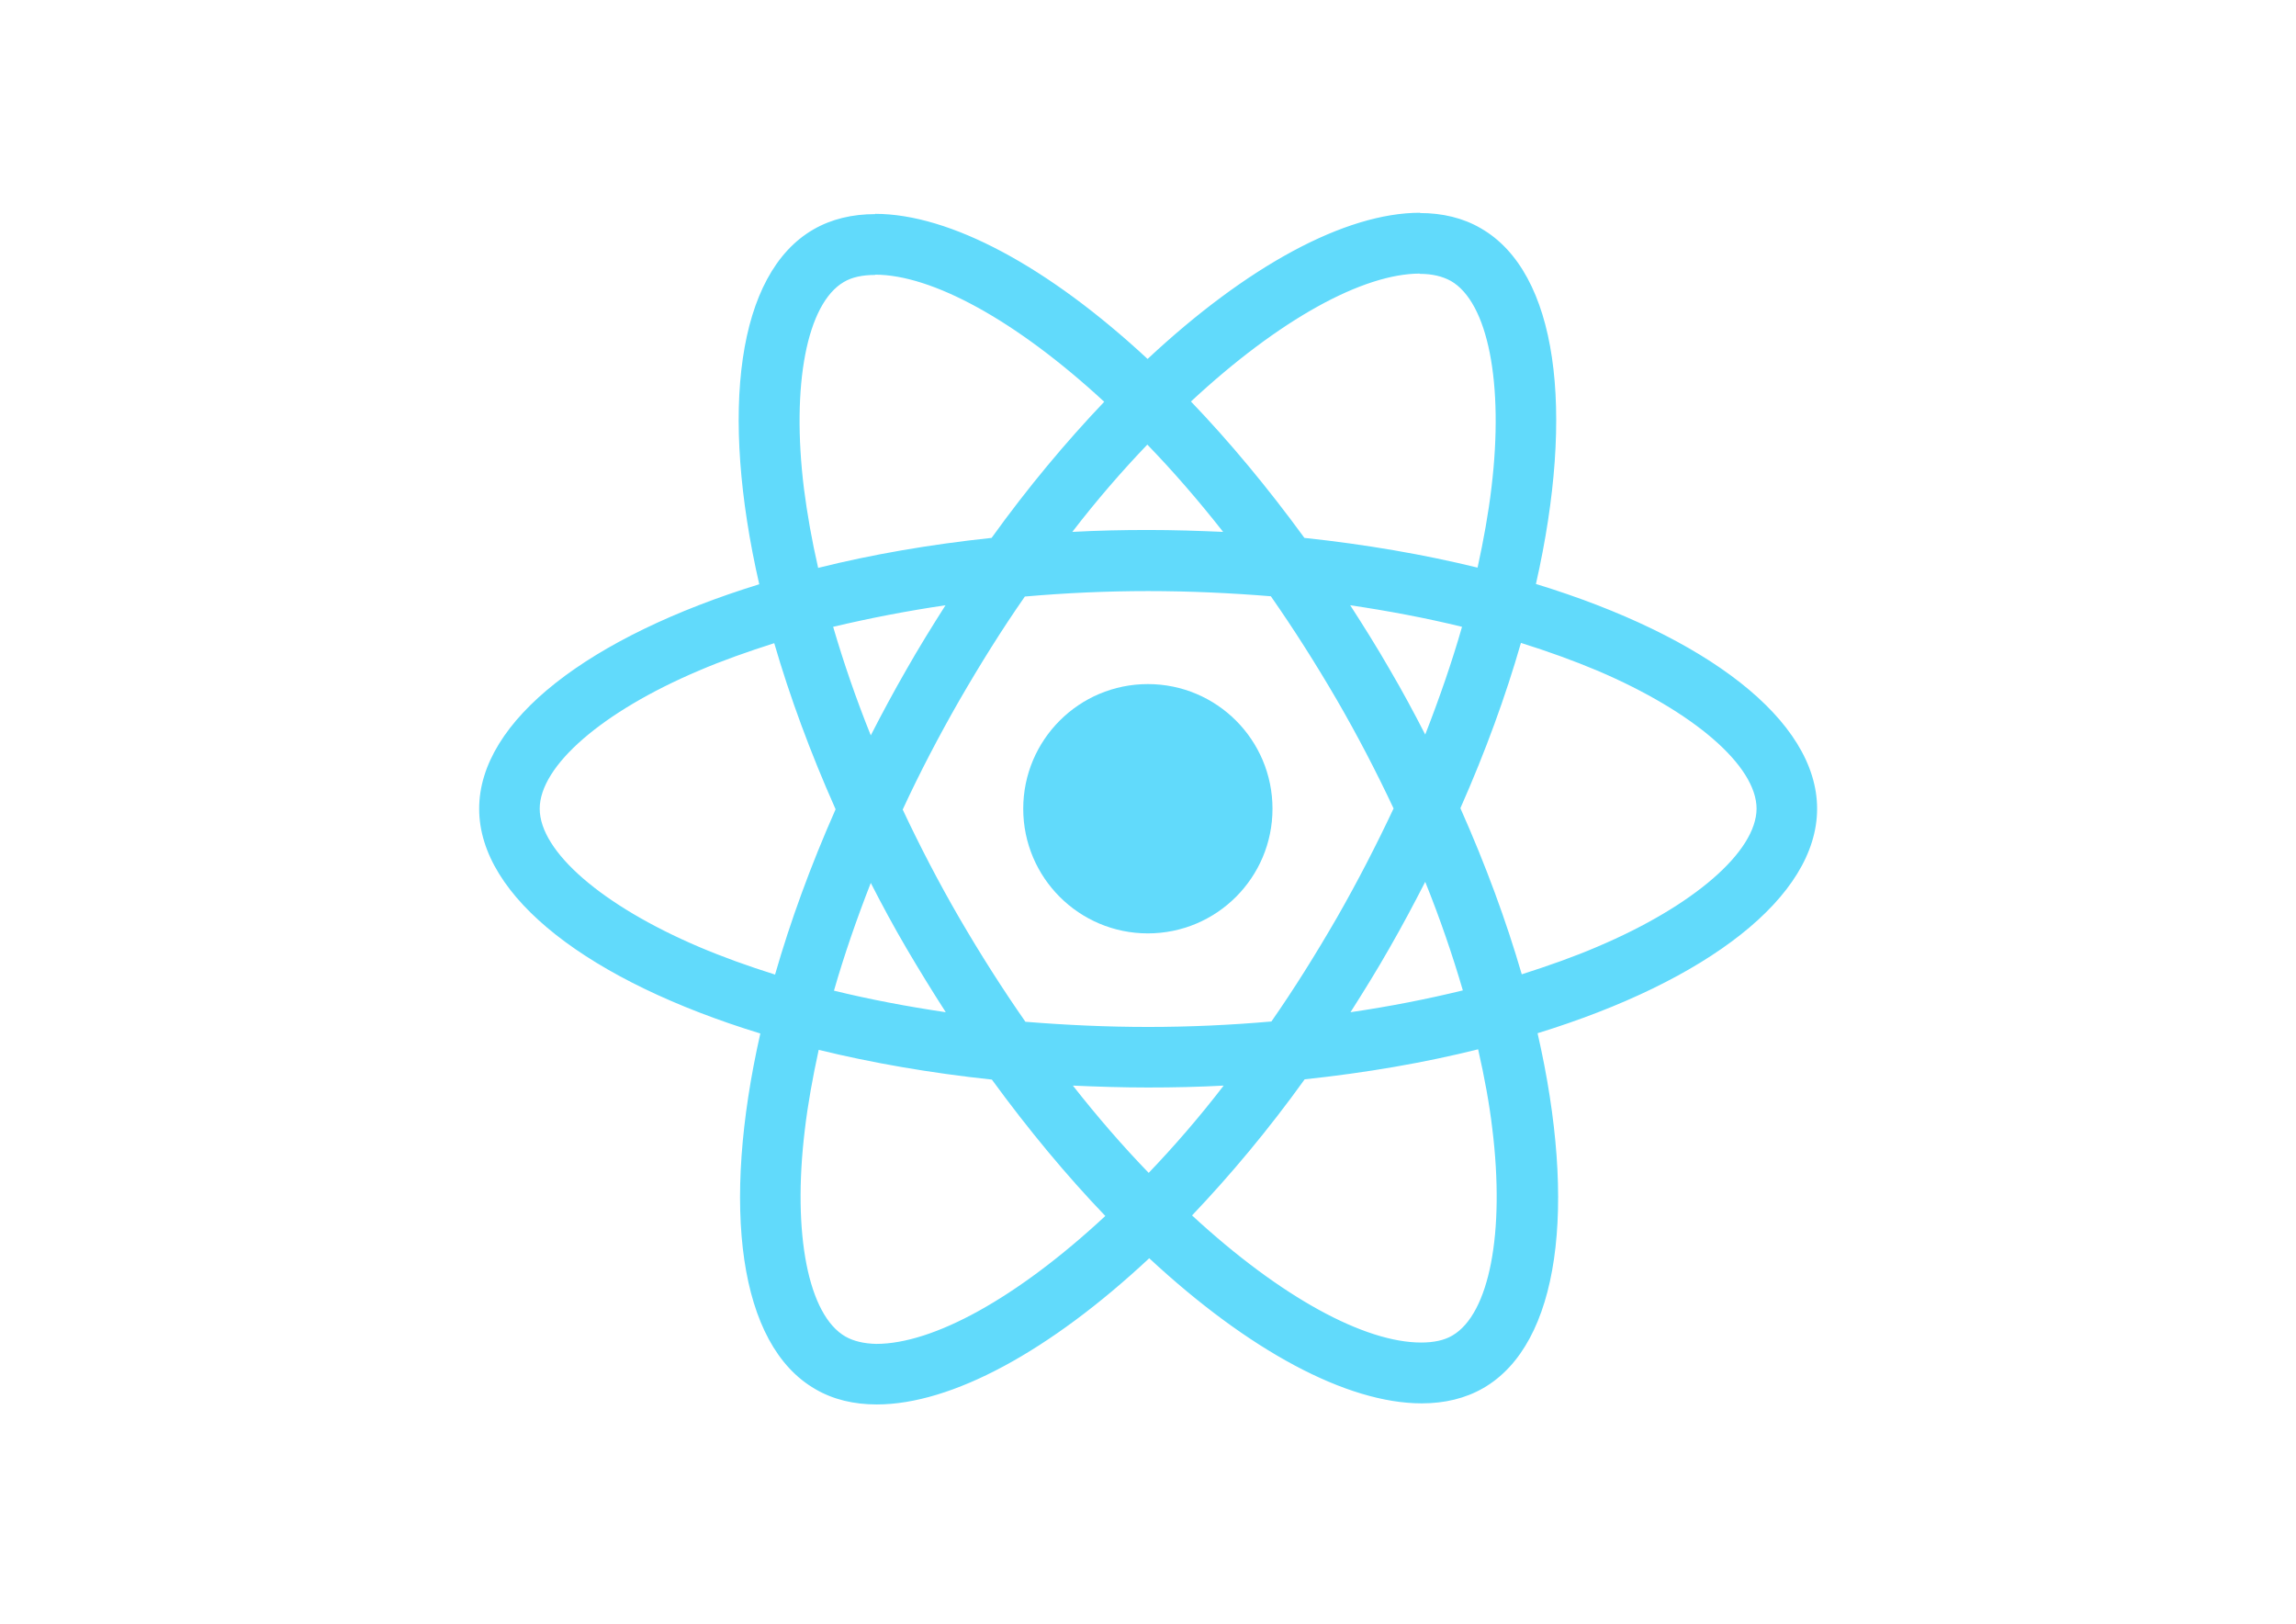
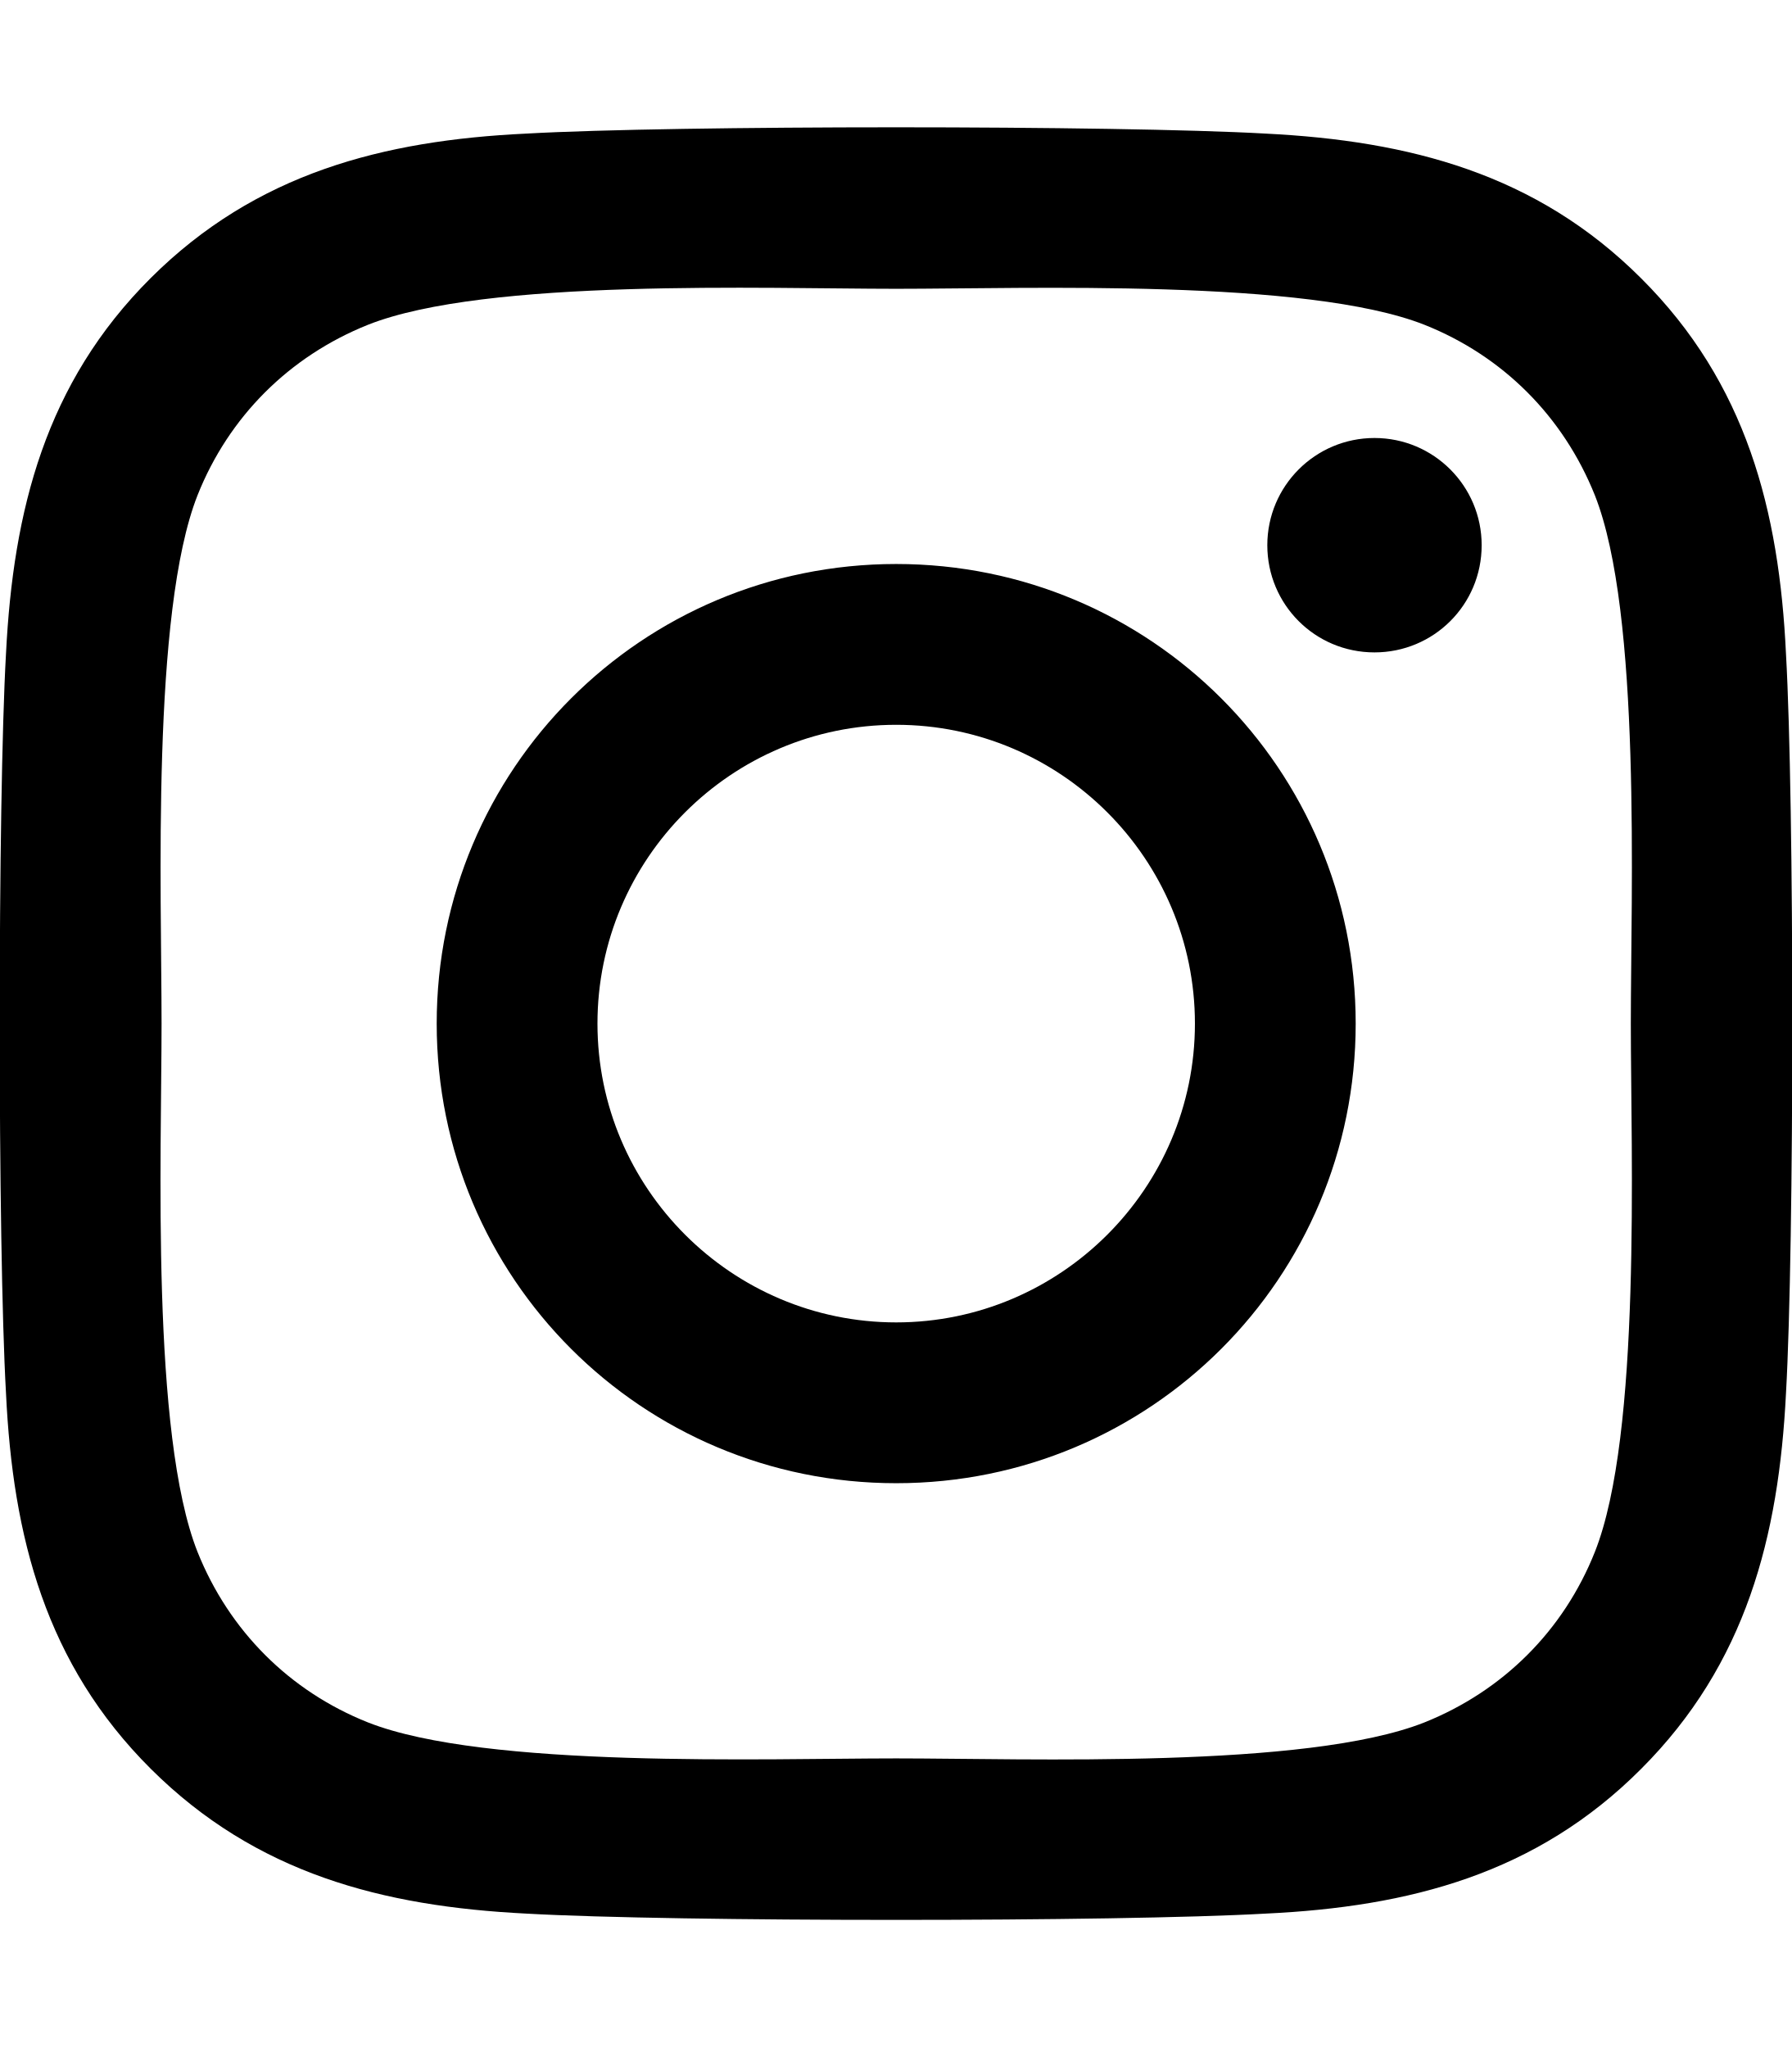
- <svg xmlns="http://www.w3.org/2000/svg" viewBox="0 0 841.9 595.3">
-   <g fill="#61DAFB">
-     <path d="M666.3 296.5c0-32.5-40.7-63.3-103.1-82.4 14.4-63.6 8-114.2-20.2-130.4-6.5-3.8-14.1-5.6-22.4-5.6v22.3c4.6 0 8.3.9 11.4 2.6 13.6 7.8 19.5 37.5 14.9 75.7-1.1 9.4-2.9 19.3-5.1 29.4-19.6-4.8-41-8.5-63.5-10.9-13.5-18.5-27.5-35.3-41.6-50 32.6-30.3 63.2-46.9 84-46.9V78c-27.5 0-63.5 19.6-99.9 53.6-36.4-33.8-72.4-53.2-99.9-53.2v22.3c20.7 0 51.4 16.5 84 46.6-14 14.7-28 31.4-41.3 49.9-22.6 2.4-44 6.1-63.6 11-2.3-10-4-19.7-5.2-29-4.7-38.2 1.1-67.9 14.6-75.8 3-1.8 6.9-2.6 11.5-2.6V78.5c-8.4 0-16 1.8-22.6 5.6-28.1 16.2-34.4 66.7-19.9 130.1-62.2 19.2-102.7 49.9-102.7 82.3 0 32.5 40.7 63.3 103.1 82.4-14.4 63.6-8 114.2 20.2 130.4 6.5 3.8 14.1 5.6 22.5 5.6 27.5 0 63.5-19.6 99.9-53.6 36.4 33.8 72.4 53.2 99.9 53.2 8.4 0 16-1.8 22.6-5.6 28.1-16.2 34.4-66.7 19.9-130.1 62-19.1 102.5-49.9 102.5-82.3zm-130.2-66.7c-3.7 12.9-8.3 26.2-13.5 39.5-4.1-8-8.4-16-13.1-24-4.6-8-9.5-15.8-14.4-23.4 14.2 2.1 27.9 4.7 41 7.9zm-45.8 106.5c-7.8 13.5-15.8 26.3-24.1 38.2-14.9 1.3-30 2-45.2 2-15.1 0-30.2-.7-45-1.9-8.3-11.9-16.4-24.6-24.2-38-7.6-13.1-14.5-26.4-20.8-39.8 6.2-13.4 13.2-26.8 20.7-39.9 7.8-13.5 15.8-26.3 24.1-38.2 14.9-1.3 30-2 45.2-2 15.1 0 30.2.7 45 1.9 8.3 11.9 16.4 24.6 24.2 38 7.6 13.1 14.5 26.4 20.8 39.8-6.3 13.4-13.2 26.8-20.7 39.9zm32.3-13c5.4 13.4 10 26.8 13.8 39.8-13.1 3.2-26.9 5.9-41.2 8 4.9-7.7 9.8-15.6 14.4-23.7 4.6-8 8.9-16.1 13-24.1zM421.2 430c-9.3-9.6-18.6-20.3-27.8-32 9 .4 18.2.7 27.5.7 9.4 0 18.7-.2 27.8-.7-9 11.7-18.3 22.4-27.5 32zm-74.4-58.9c-14.2-2.1-27.9-4.7-41-7.9 3.7-12.9 8.3-26.2 13.5-39.5 4.1 8 8.4 16 13.1 24 4.7 8 9.5 15.8 14.4 23.4zM420.7 163c9.3 9.6 18.6 20.3 27.8 32-9-.4-18.2-.7-27.5-.7-9.4 0-18.7.2-27.8.7 9-11.7 18.3-22.4 27.5-32zm-74 58.9c-4.9 7.7-9.8 15.6-14.4 23.7-4.6 8-8.9 16-13 24-5.4-13.4-10-26.8-13.8-39.8 13.1-3.1 26.9-5.8 41.2-7.9zm-90.5 125.2c-35.4-15.1-58.3-34.9-58.3-50.6 0-15.7 22.9-35.6 58.3-50.6 8.6-3.7 18-7 27.7-10.1 5.7 19.6 13.2 40 22.5 60.9-9.2 20.8-16.6 41.1-22.2 60.6-9.9-3.1-19.3-6.5-28-10.2zM310 490c-13.6-7.8-19.5-37.5-14.9-75.7 1.1-9.4 2.9-19.3 5.1-29.4 19.6 4.8 41 8.5 63.5 10.9 13.5 18.5 27.5 35.3 41.6 50-32.6 30.3-63.2 46.9-84 46.9-4.5-.1-8.3-1-11.3-2.7zm237.2-76.2c4.7 38.2-1.1 67.9-14.6 75.8-3 1.8-6.9 2.6-11.5 2.6-20.7 0-51.4-16.5-84-46.6 14-14.7 28-31.4 41.3-49.9 22.6-2.4 44-6.1 63.6-11 2.3 10.1 4.1 19.8 5.2 29.1zm38.5-66.7c-8.6 3.7-18 7-27.7 10.1-5.7-19.6-13.2-40-22.5-60.9 9.2-20.8 16.6-41.1 22.2-60.6 9.9 3.1 19.3 6.5 28.1 10.2 35.4 15.1 58.3 34.9 58.3 50.6-.1 15.7-23 35.6-58.4 50.6zM320.8 78.4z" />
-     <circle cx="420.9" cy="296.5" r="45.7" />
-     <path d="M520.5 78.1z" />
-   </g>
+ <svg xmlns="http://www.w3.org/2000/svg" aria-hidden="true" focusable="false" data-prefix="fab" data-icon="instagram" class="svg-inline--fa fa-instagram fa-w-14" role="img" viewBox="0 0 448 512">
+   <path fill="currentColor" d="M224.1 141c-63.6 0-114.9 51.3-114.9 114.9s51.3 114.9 114.9 114.9S339 319.5 339 255.9 287.7 141 224.1 141zm0 189.6c-41.1 0-74.7-33.5-74.7-74.7s33.5-74.7 74.7-74.7 74.7 33.5 74.7 74.7-33.6 74.7-74.7 74.7zm146.4-194.3c0 14.9-12 26.8-26.8 26.8-14.9 0-26.8-12-26.8-26.8s12-26.8 26.8-26.8 26.8 12 26.8 26.8zm76.1 27.2c-1.7-35.9-9.9-67.7-36.2-93.9-26.2-26.2-58-34.4-93.9-36.2-37-2.1-147.9-2.1-184.9 0-35.8 1.7-67.6 9.9-93.9 36.1s-34.4 58-36.2 93.9c-2.1 37-2.1 147.9 0 184.9 1.7 35.9 9.9 67.7 36.2 93.9s58 34.4 93.9 36.2c37 2.1 147.9 2.1 184.9 0 35.9-1.7 67.7-9.9 93.9-36.2 26.2-26.2 34.4-58 36.2-93.9 2.1-37 2.1-147.8 0-184.8zM398.8 388c-7.8 19.6-22.9 34.7-42.6 42.6-29.5 11.7-99.5 9-132.1 9s-102.7 2.6-132.1-9c-19.6-7.8-34.7-22.9-42.6-42.6-11.7-29.5-9-99.5-9-132.1s-2.6-102.7 9-132.1c7.8-19.6 22.9-34.7 42.6-42.6 29.5-11.7 99.5-9 132.1-9s102.7-2.6 132.1 9c19.6 7.8 34.7 22.9 42.6 42.6 11.7 29.5 9 99.5 9 132.1s2.7 102.7-9 132.1z" />
</svg>
